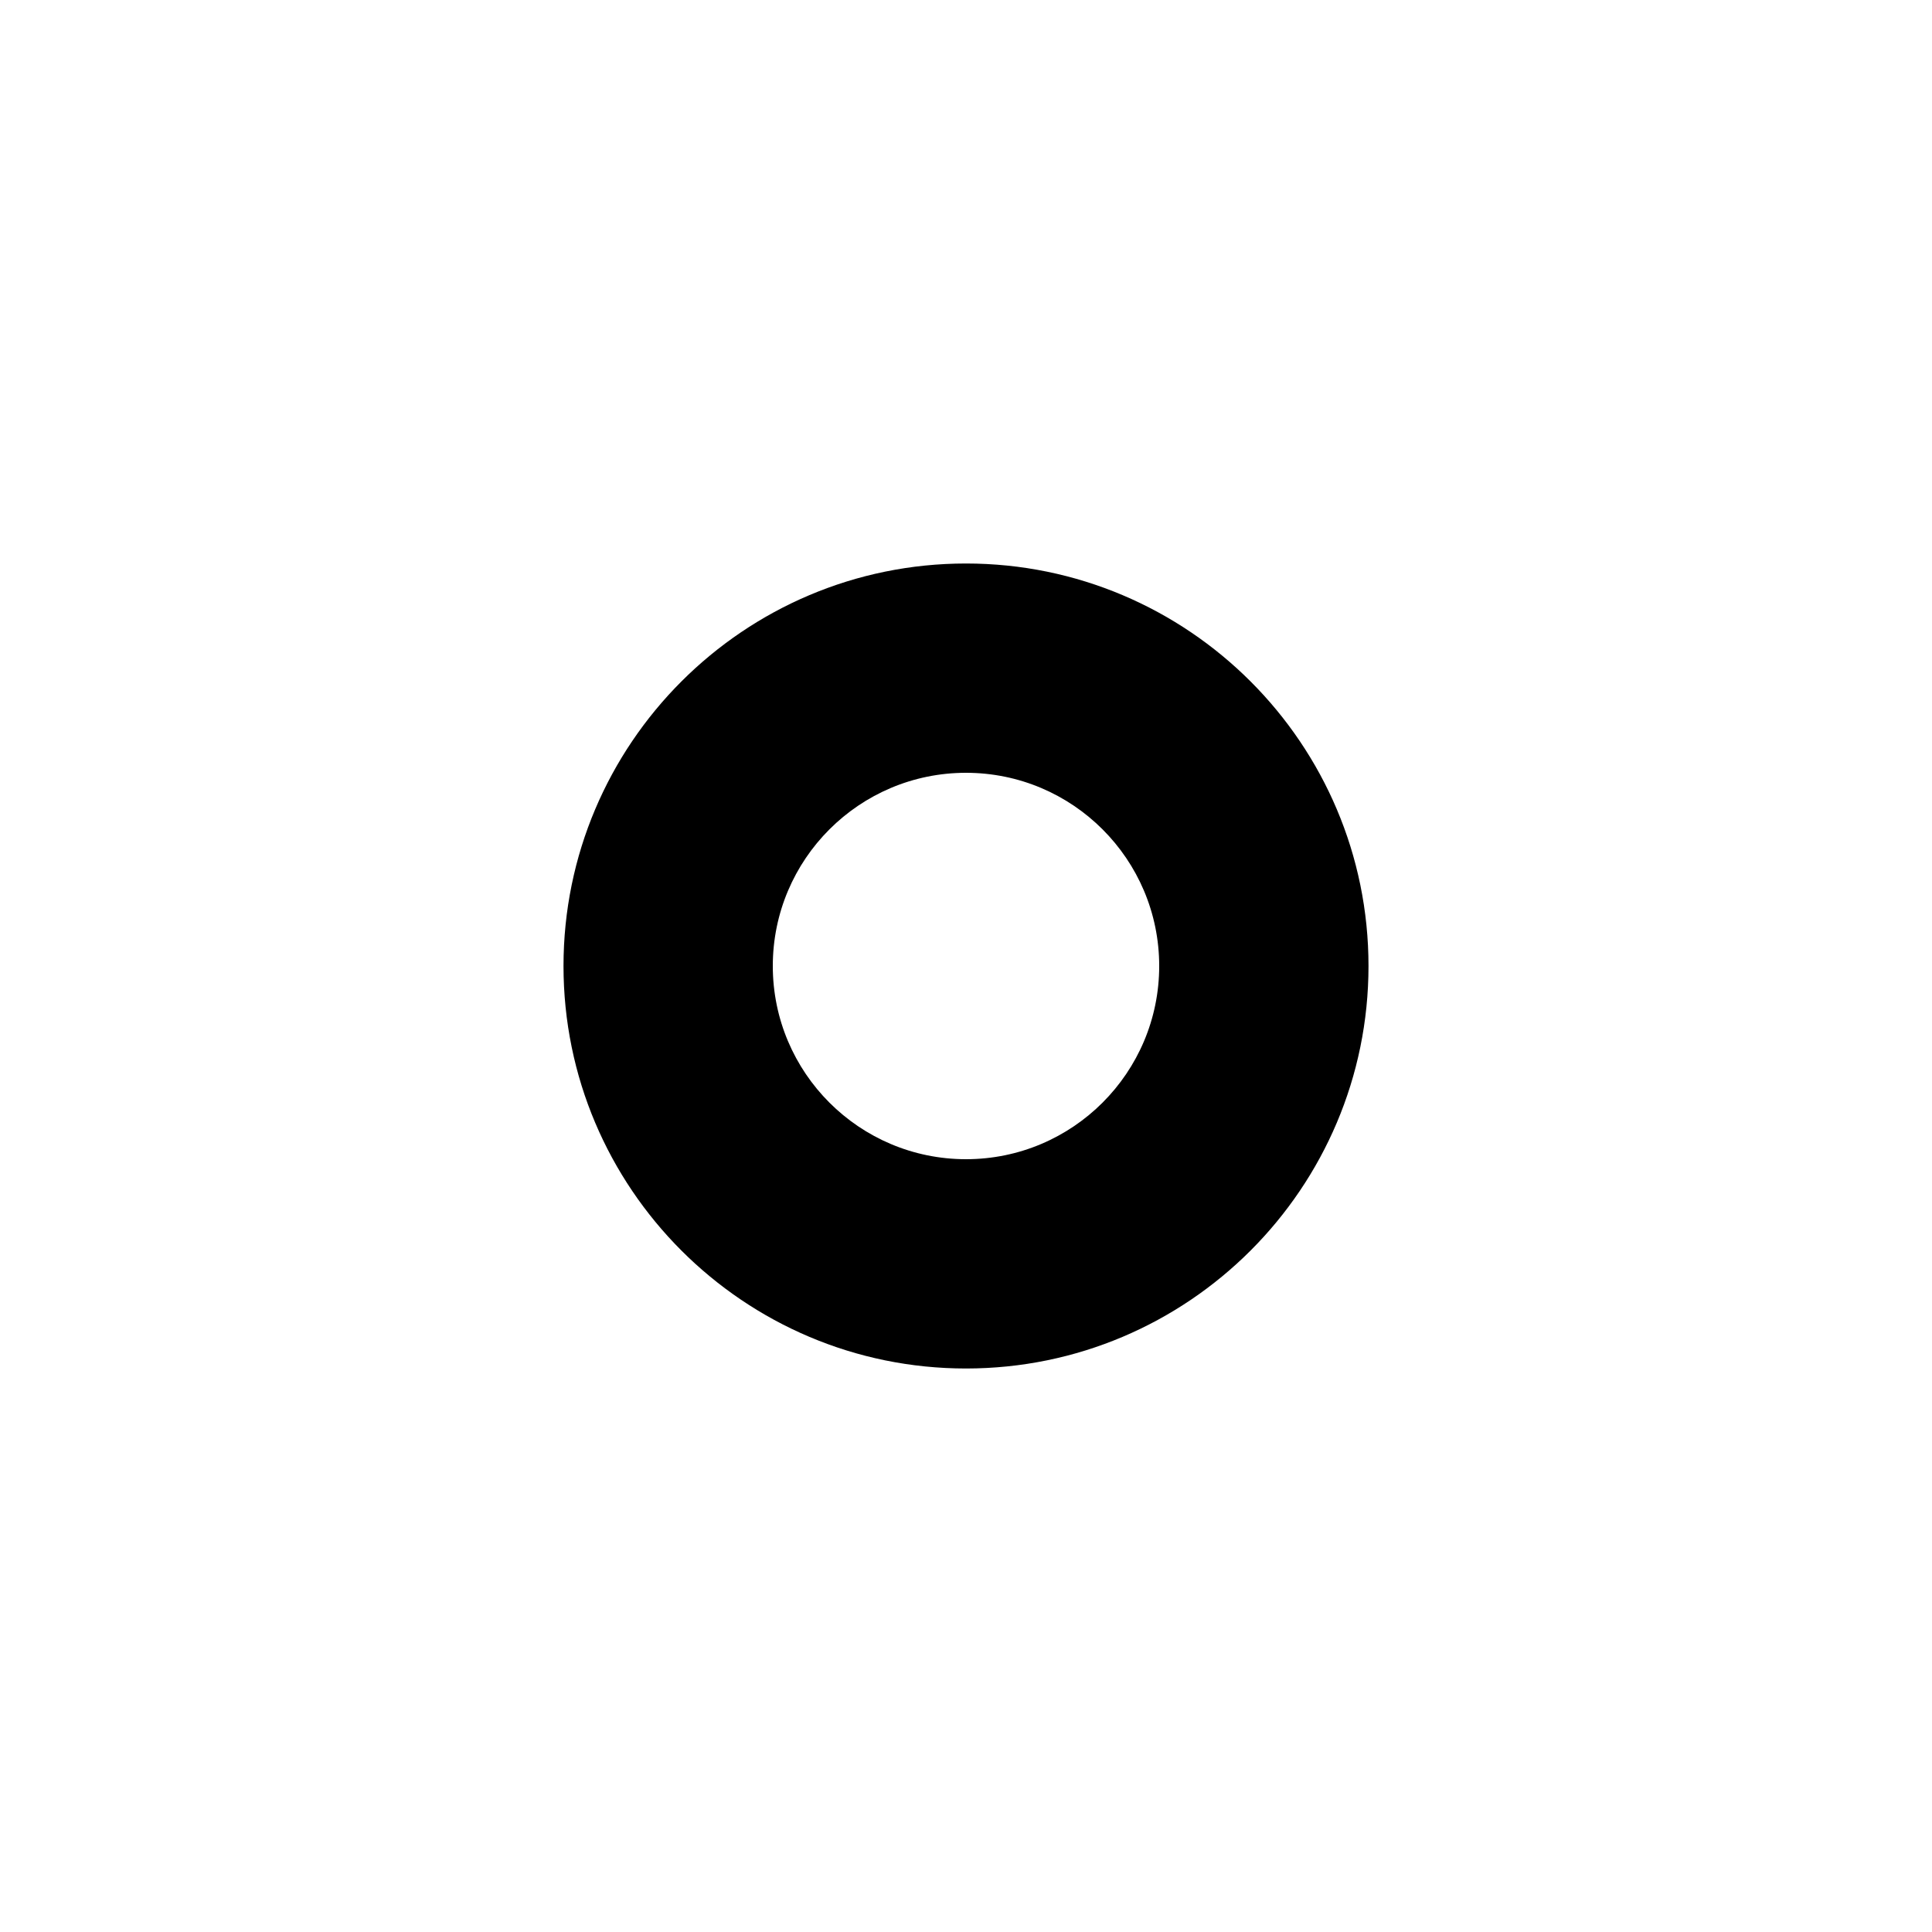
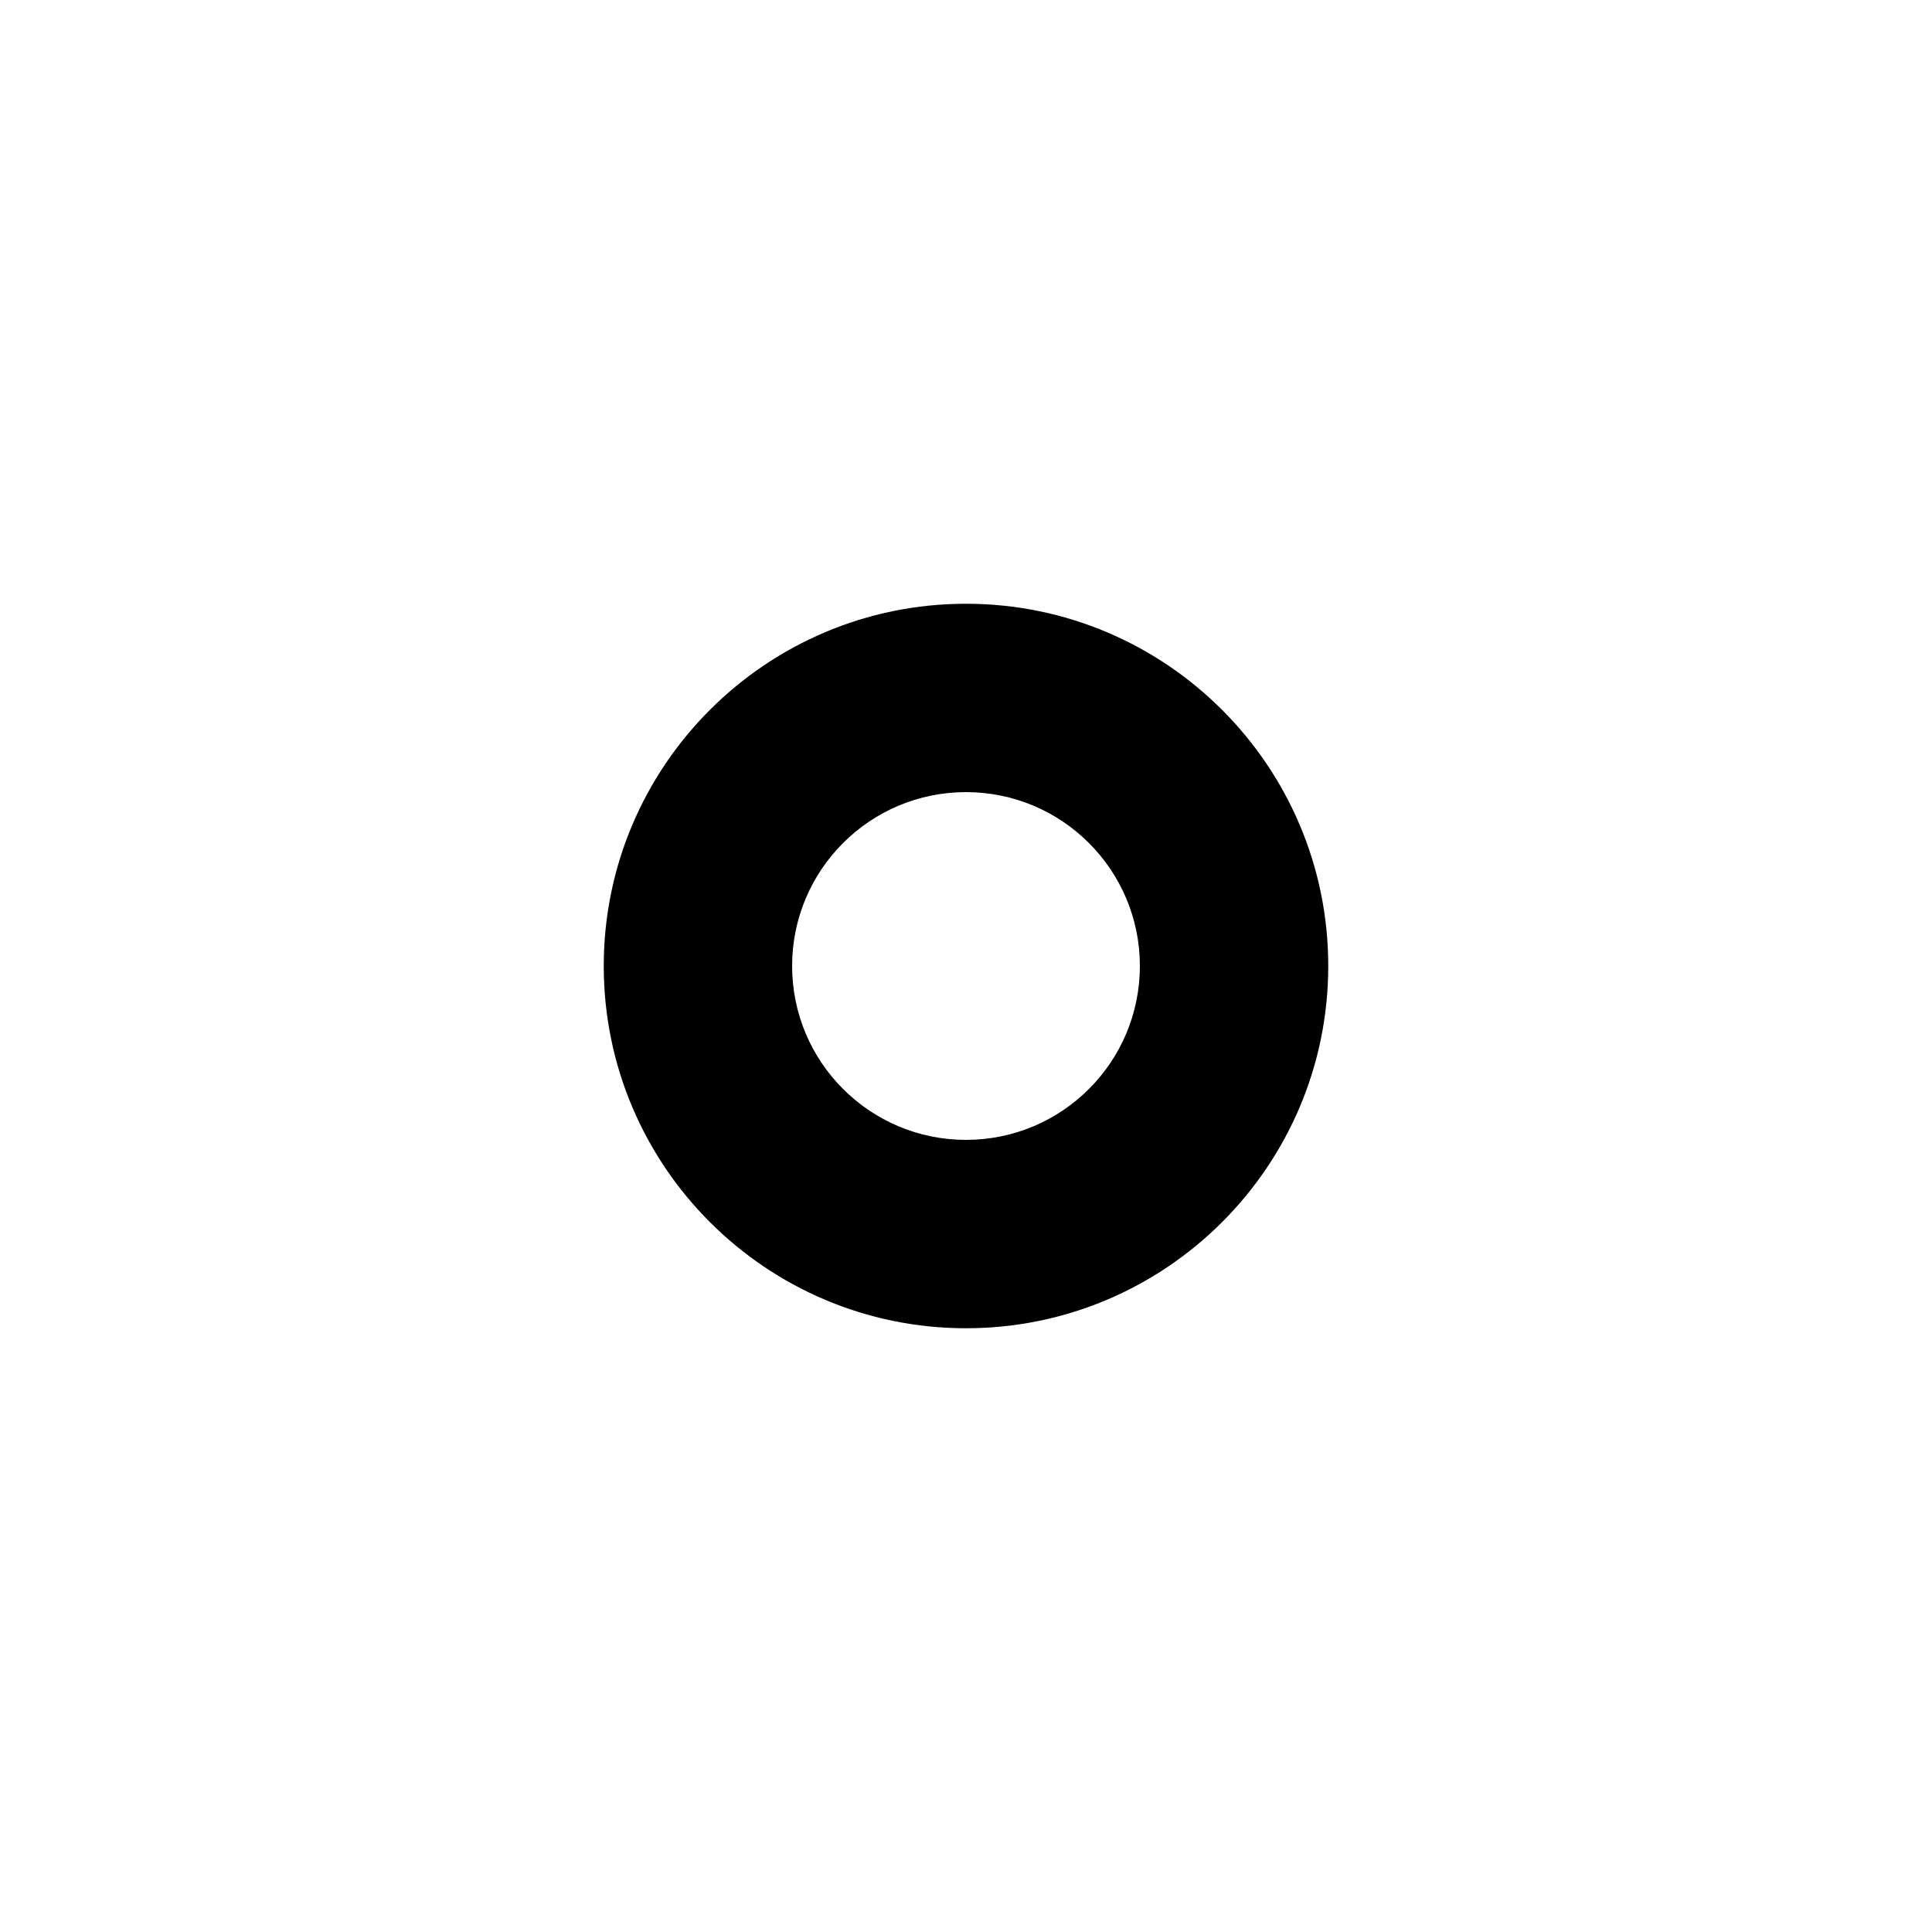
<svg width="24" height="24" viewBox="0 0 24 24">
-   <path d="M7 12C7 9.24 9.24 7 12 7C14.76 7 17 9.24 17 12C17 14.76 14.76 17 12 17C9.24 17 7 14.76 7 12ZM12 14.4C13.325 14.4 14.4 13.325 14.4 12C14.4 10.675 13.325 9.6 12 9.6C10.675 9.6 9.6 10.675 9.6 12C9.6 13.325 10.675 14.4 12 14.4Z" />
+   <path d="M7.5 12C7.5 9.516 9.516 7.5 12 7.5C14.484 7.5 16.5 9.516 16.5 12C16.5 14.484 14.484 16.5 12 16.5C9.516 16.5 7.5 14.484 7.5 12ZM12 14.16C13.193 14.16 14.16 13.193 14.16 12C14.16 10.807 13.193 9.84 12 9.84C10.807 9.84 9.84 10.807 9.84 12C9.84 13.193 10.807 14.16 12 14.16Z" />
</svg>
